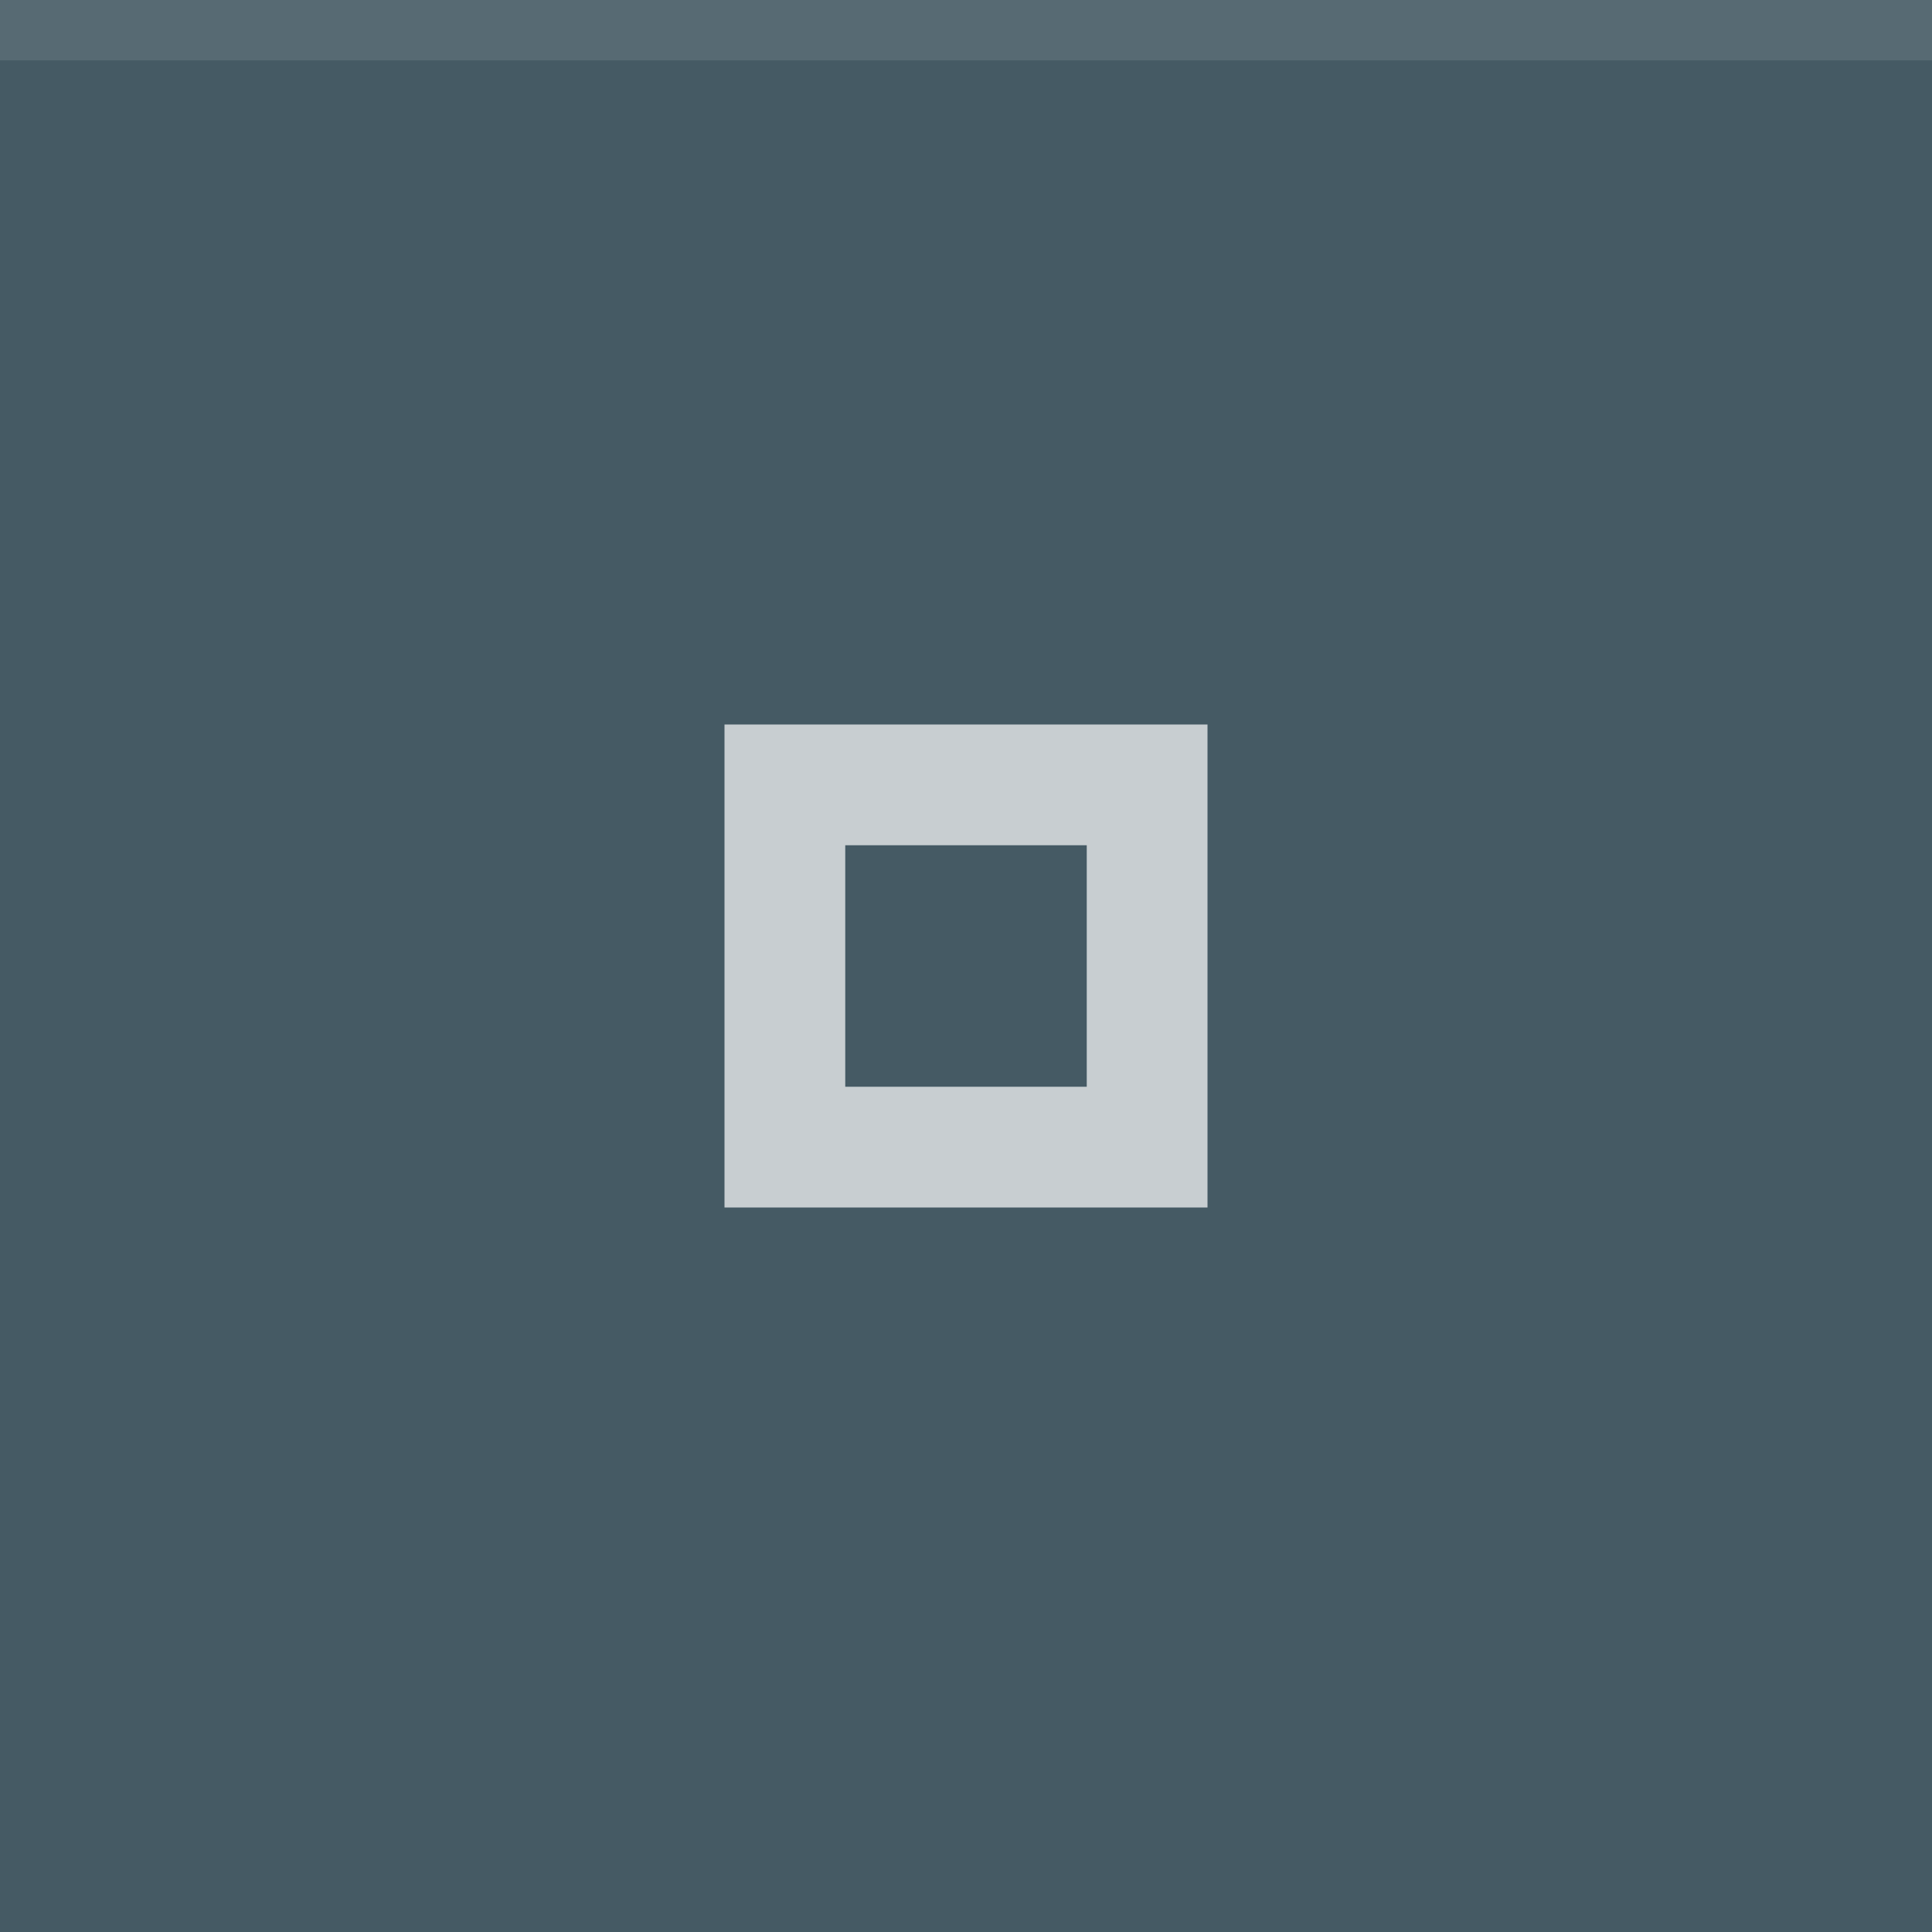
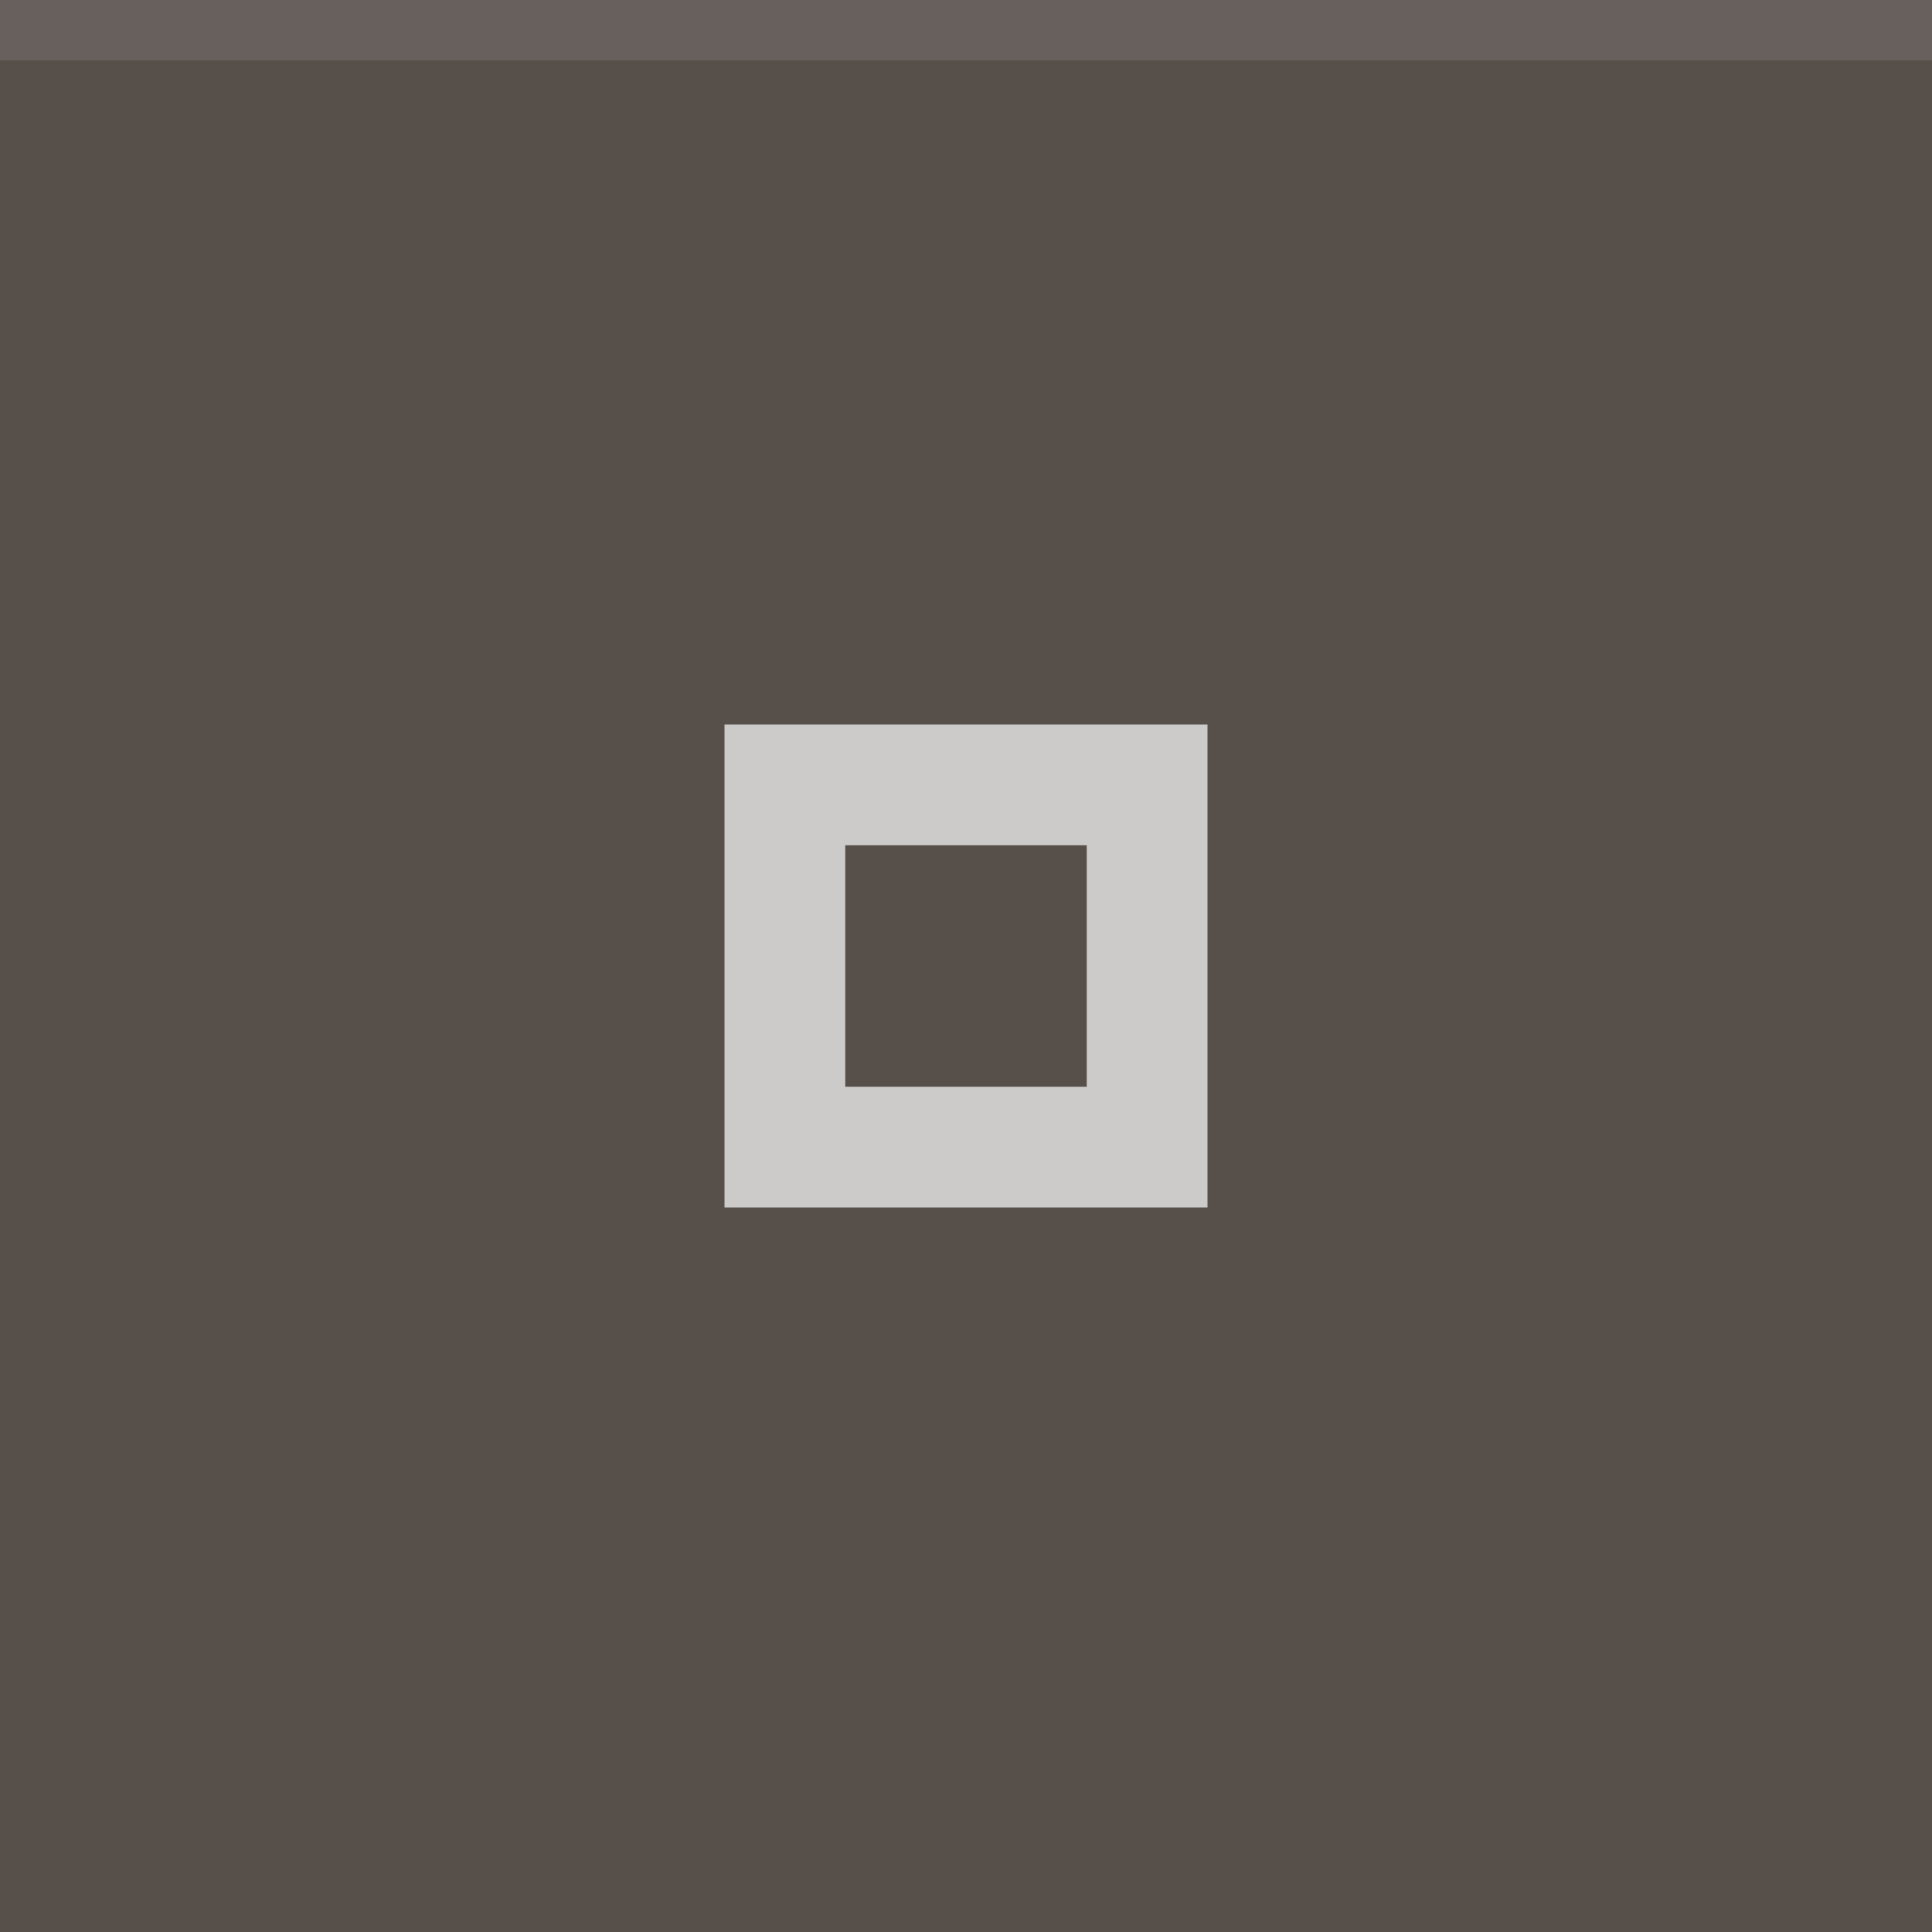
<svg xmlns="http://www.w3.org/2000/svg" width="32" height="32" viewBox="0 0 32 32">
-   <rect width="32" height="32" fill="#455A64" />
+   <rect width="32" height="32" fill="#574f4a" />
  <rect width="32" height="1" fill="#FFFFFF" fill-opacity="0.1" />
  <g fill="#FFFFFF" opacity="0.7">
    <circle cx="16" cy="16" r="12" opacity="0" />
    <path d="m12 12v8h8v-8zm2 2h4v4h-4z" />
  </g>
</svg>
